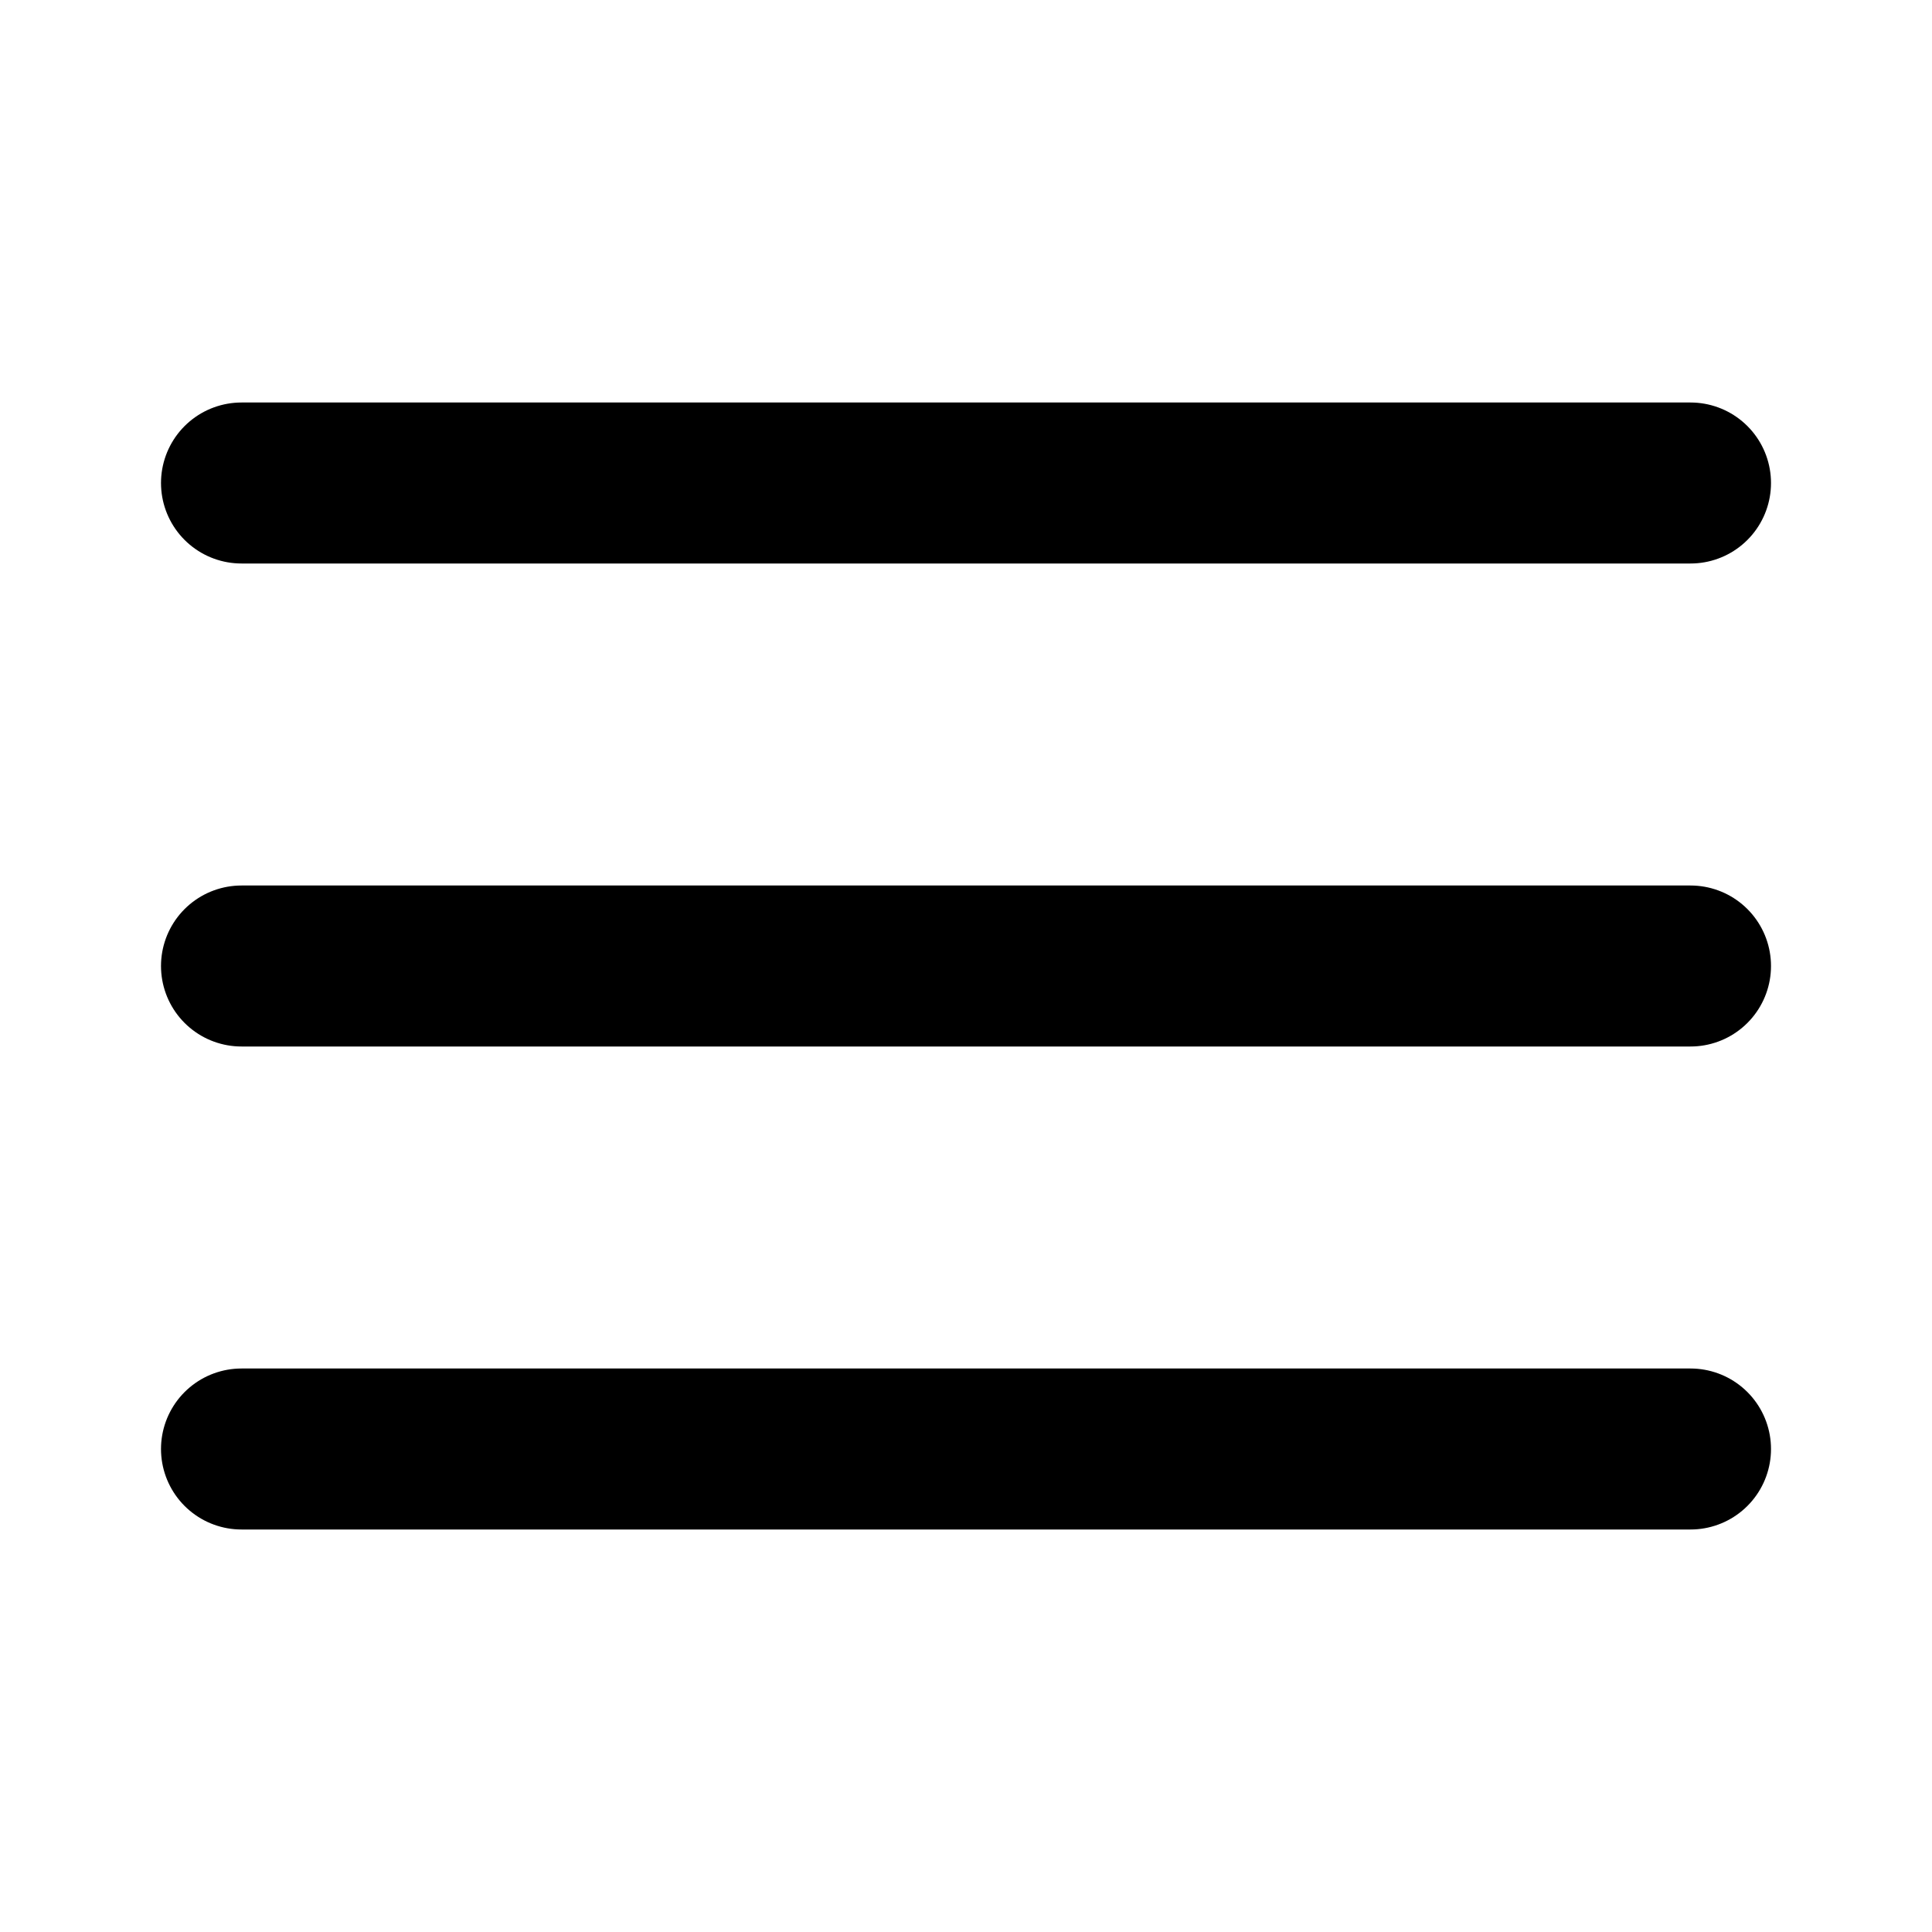
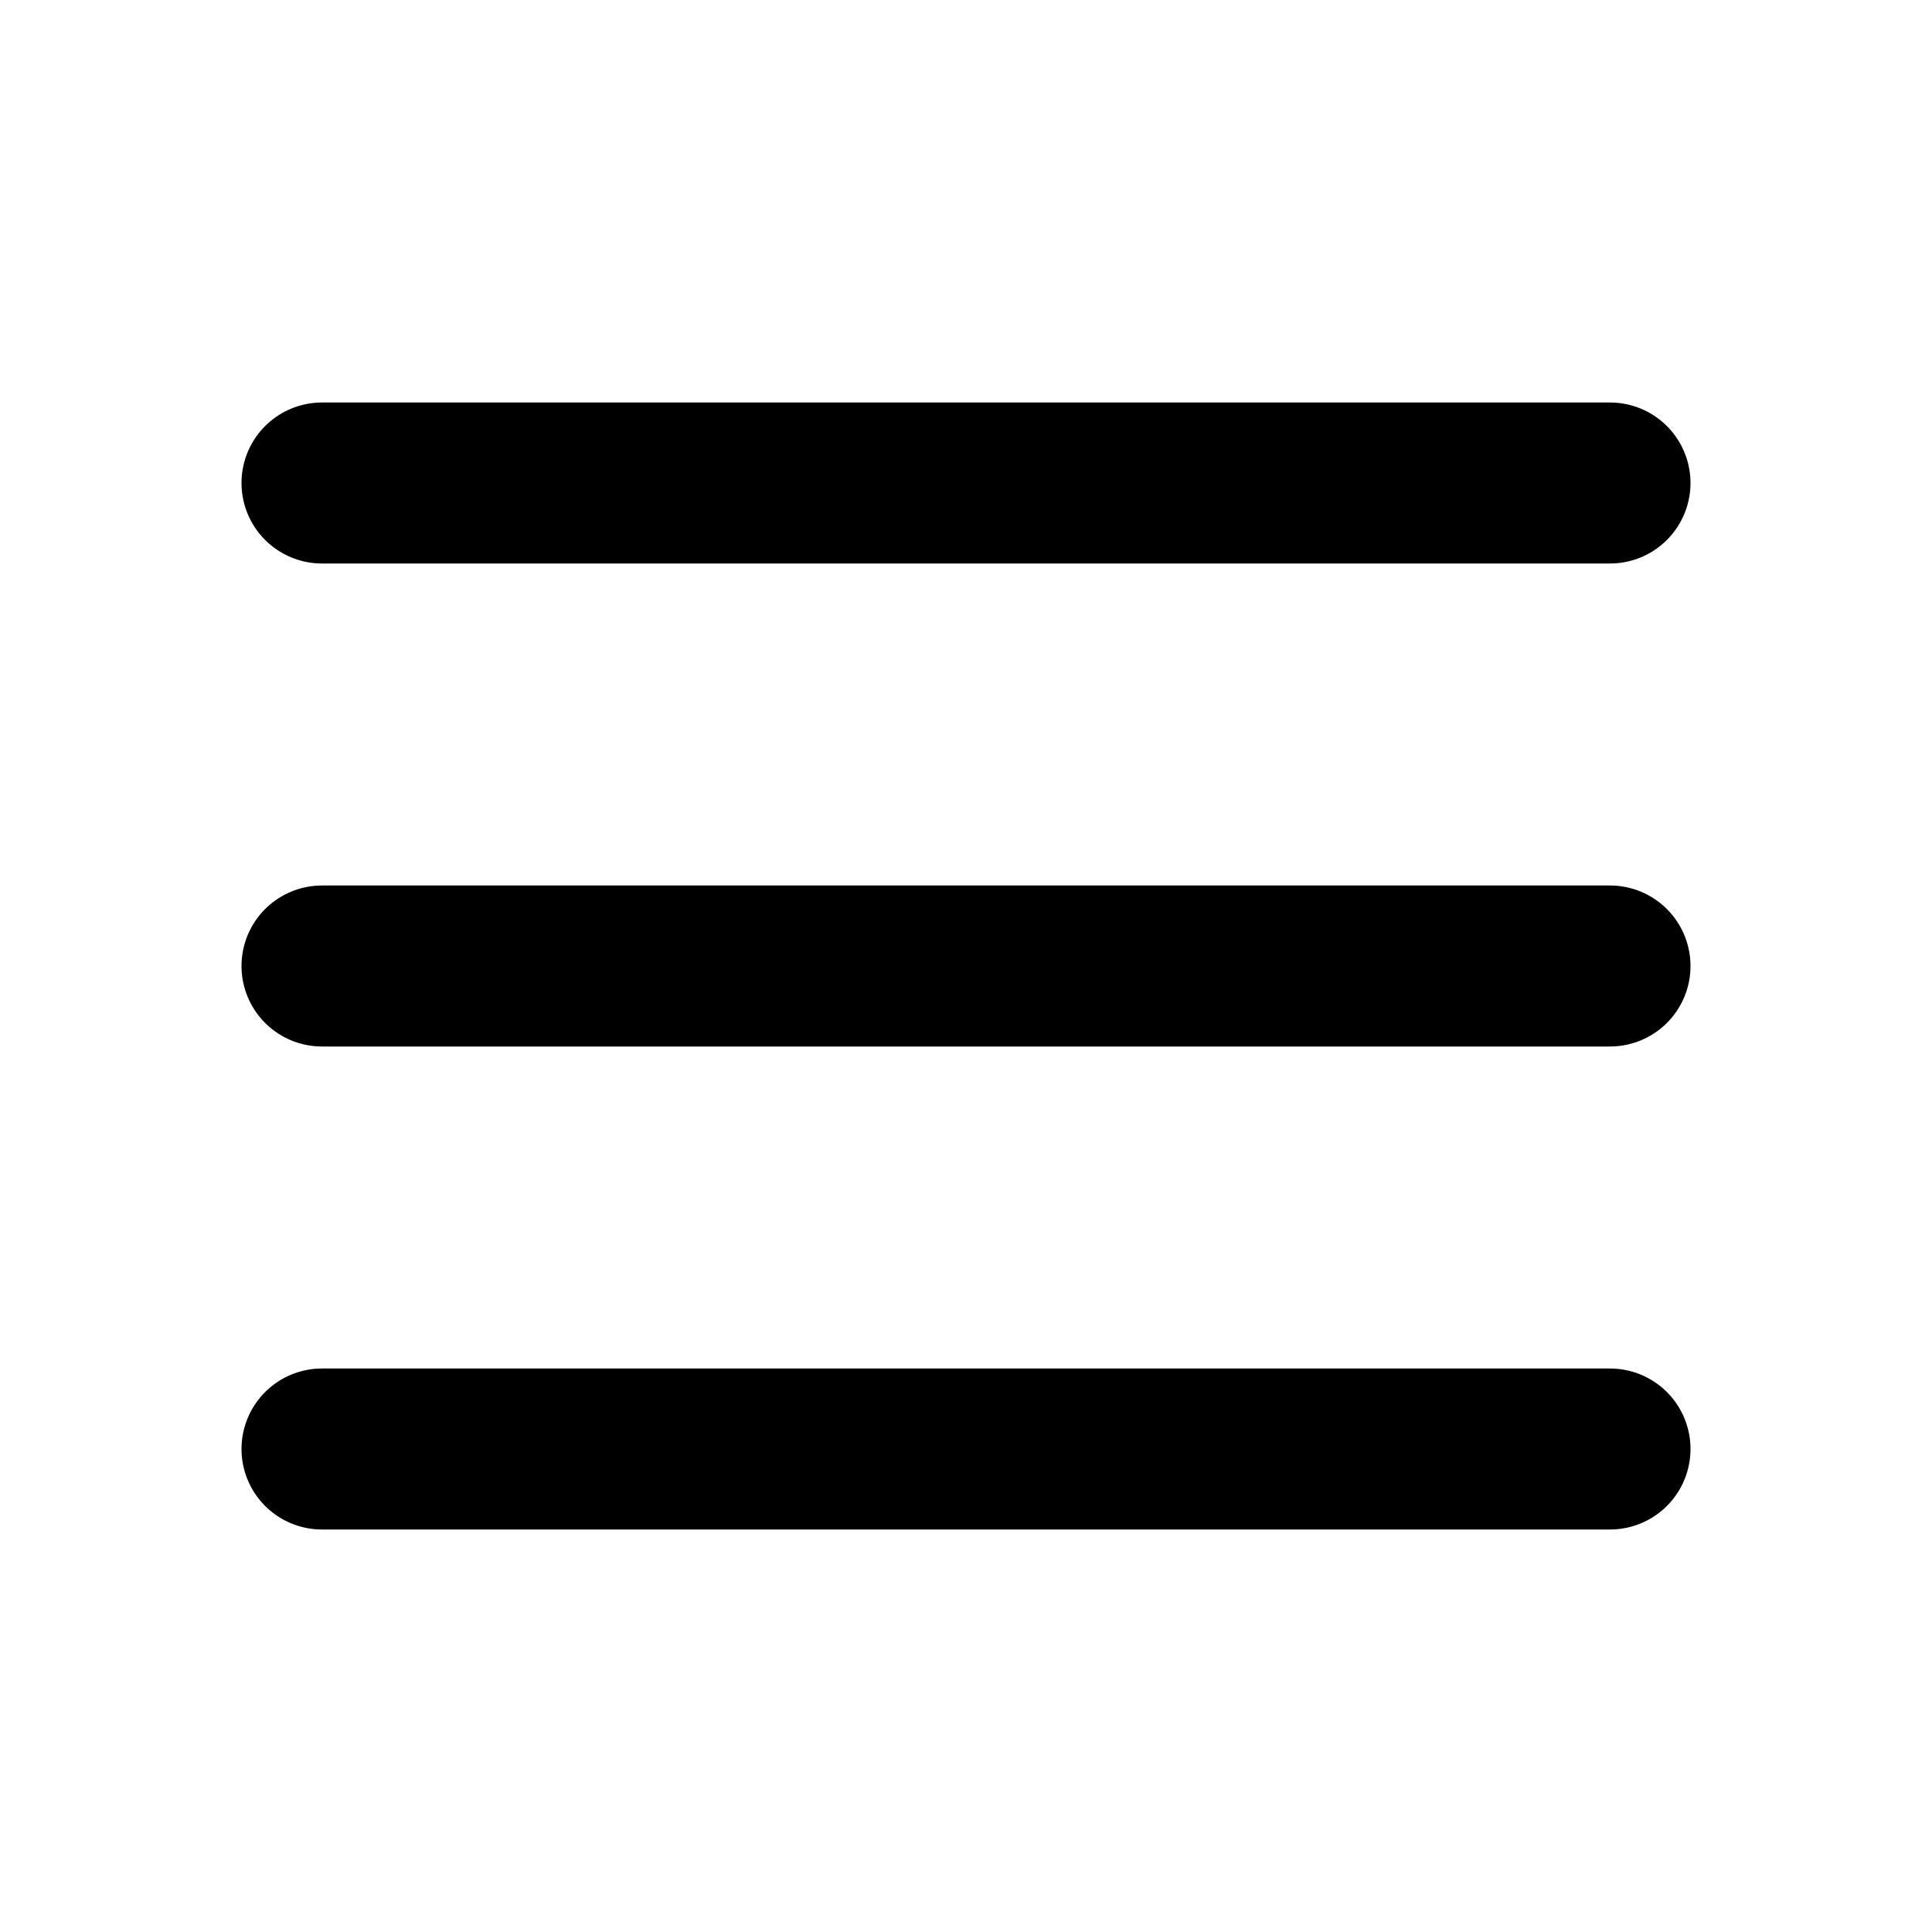
- <svg xmlns="http://www.w3.org/2000/svg" width="24" height="24" viewBox="0 0 24 24" fill="none" stroke="currentColor" stroke-width="2" stroke-linecap="round" stroke-linejoin="round" class="feather feather-menu">
-   <line x1="3" y1="12" x2="21" y2="12" />
-   <line x1="3" y1="6" x2="21" y2="6" />
-   <line x1="3" y1="18" x2="21" y2="18" />
+ <svg xmlns="http://www.w3.org/2000/svg" width="24" height="24" viewBox="0 0 24 24" fill="none" stroke="currentColor" stroke-width="2" stroke-linecap="round" stroke-linejoin="round" class="lucide lucide-menu">
+   <line x1="4" x2="20" y1="12" y2="12" />
+   <line x1="4" x2="20" y1="6" y2="6" />
+   <line x1="4" x2="20" y1="18" y2="18" />
</svg>
